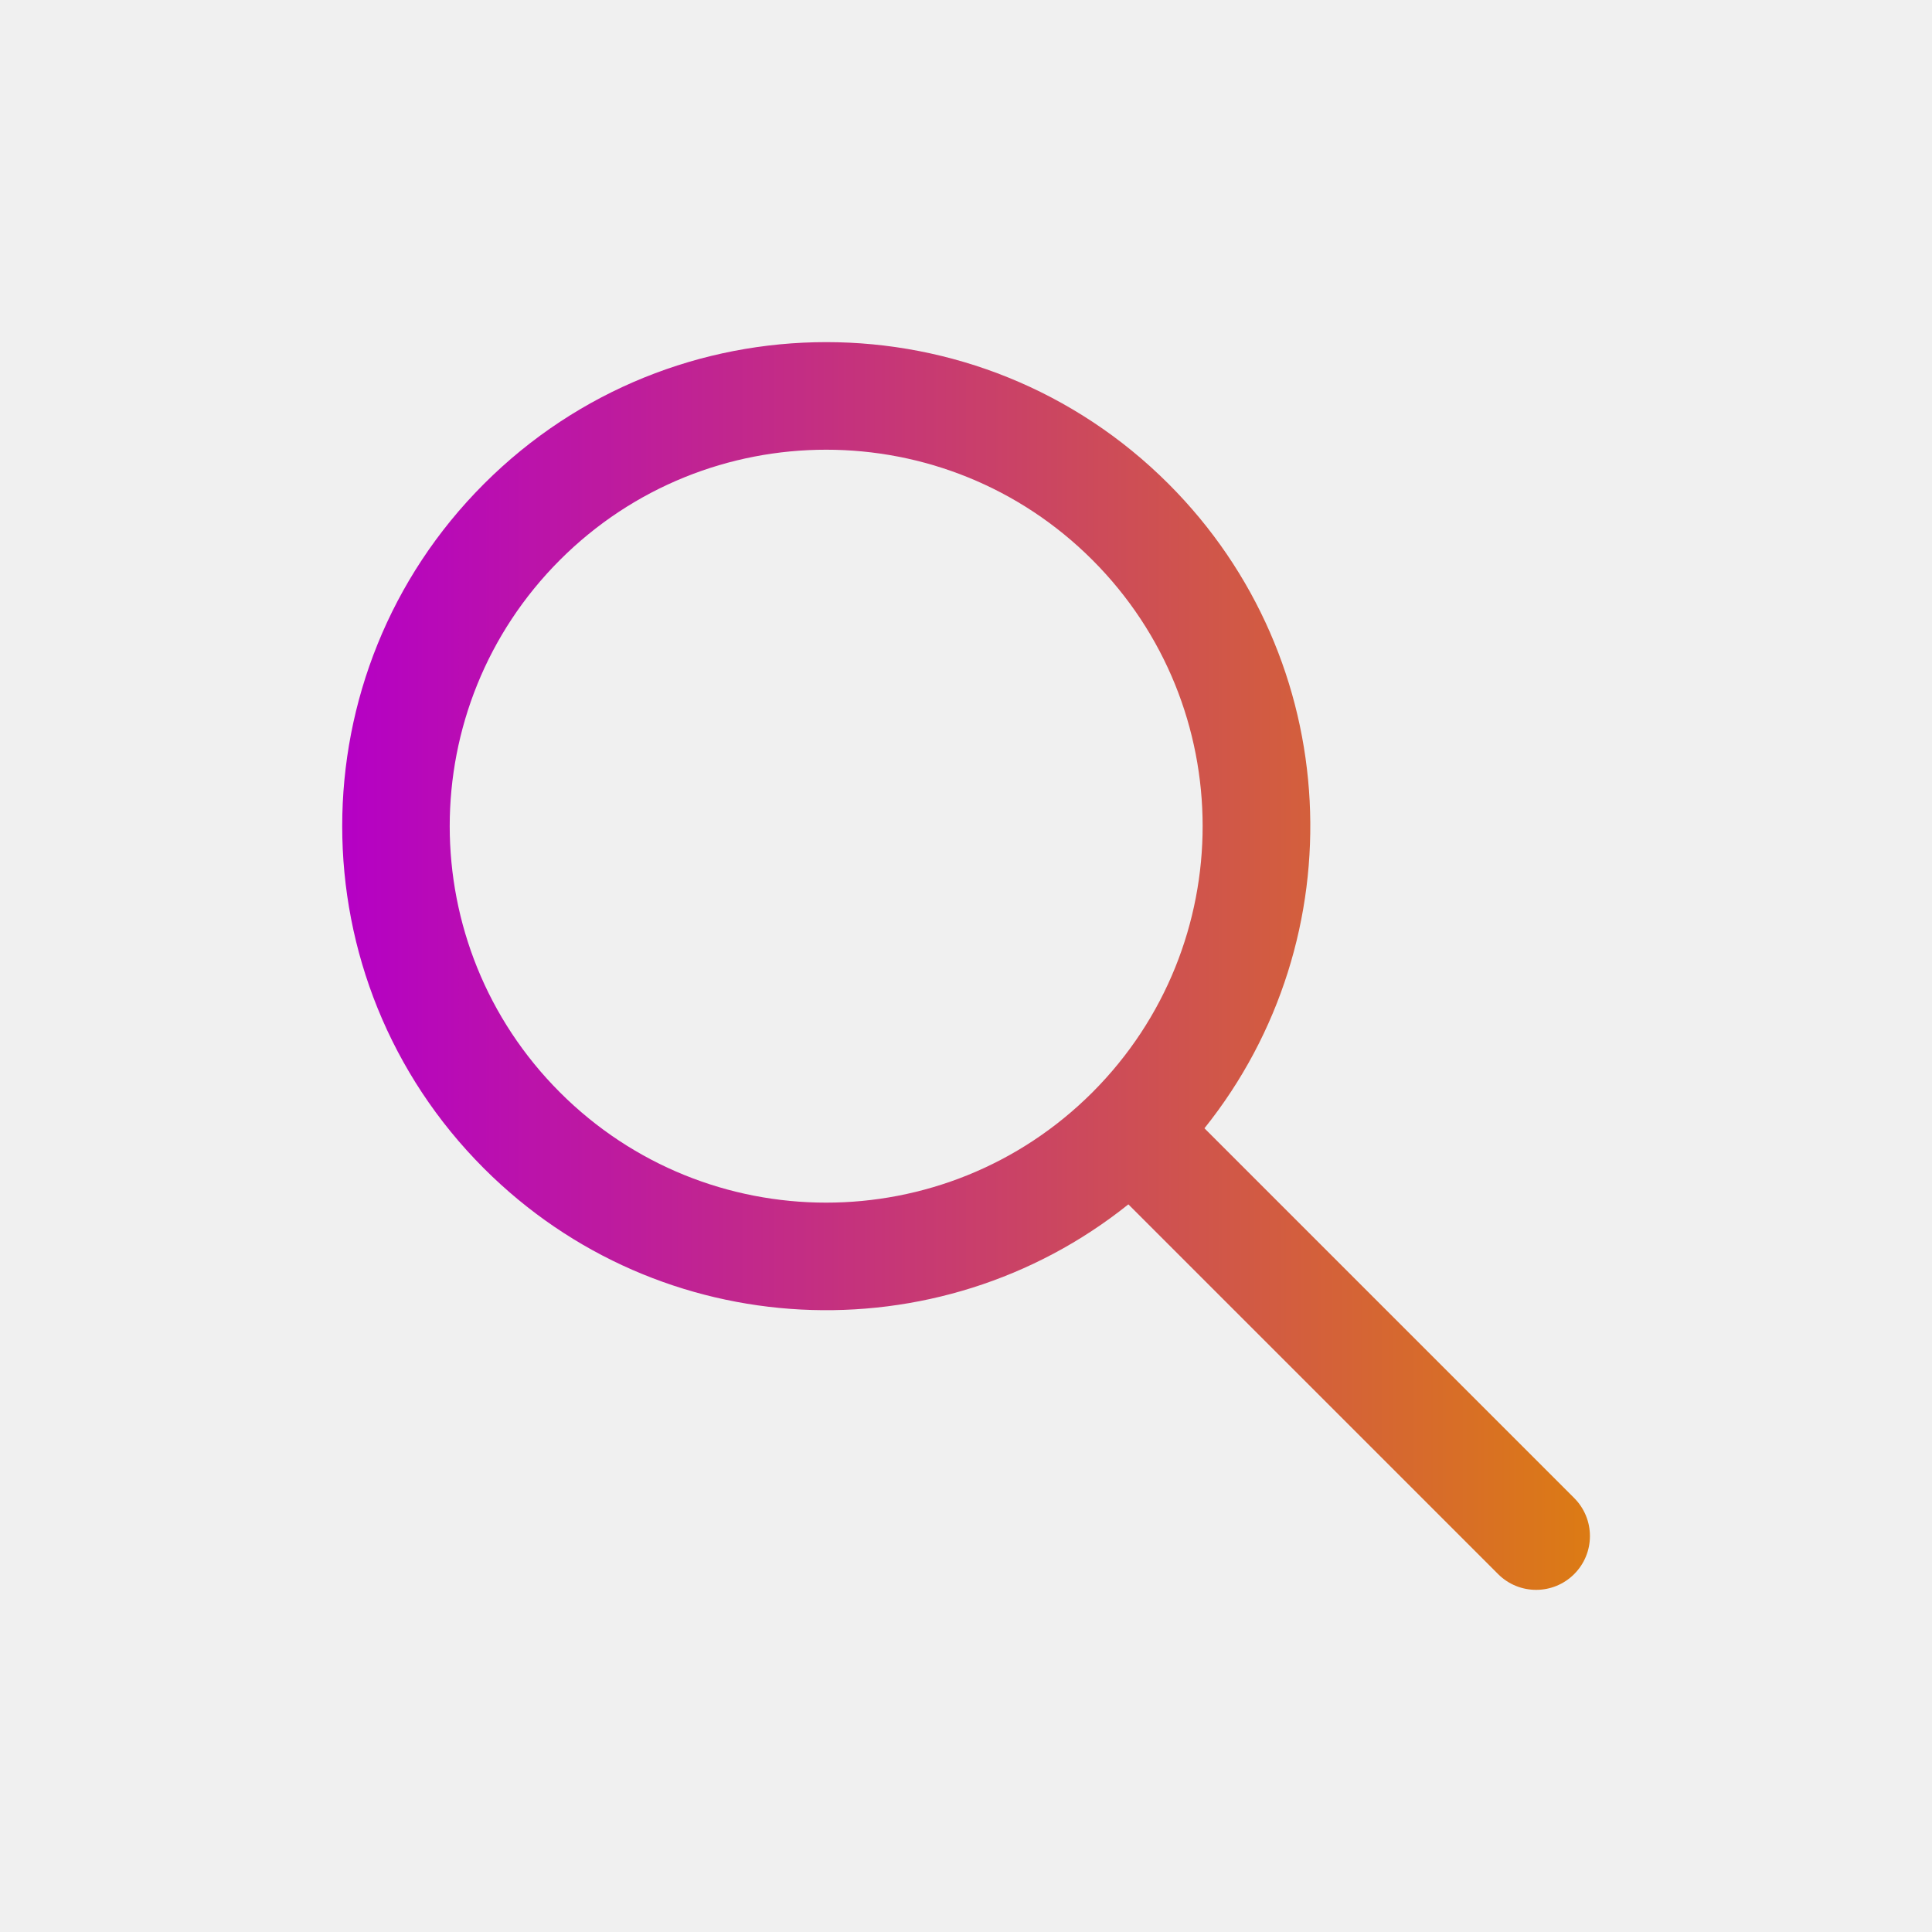
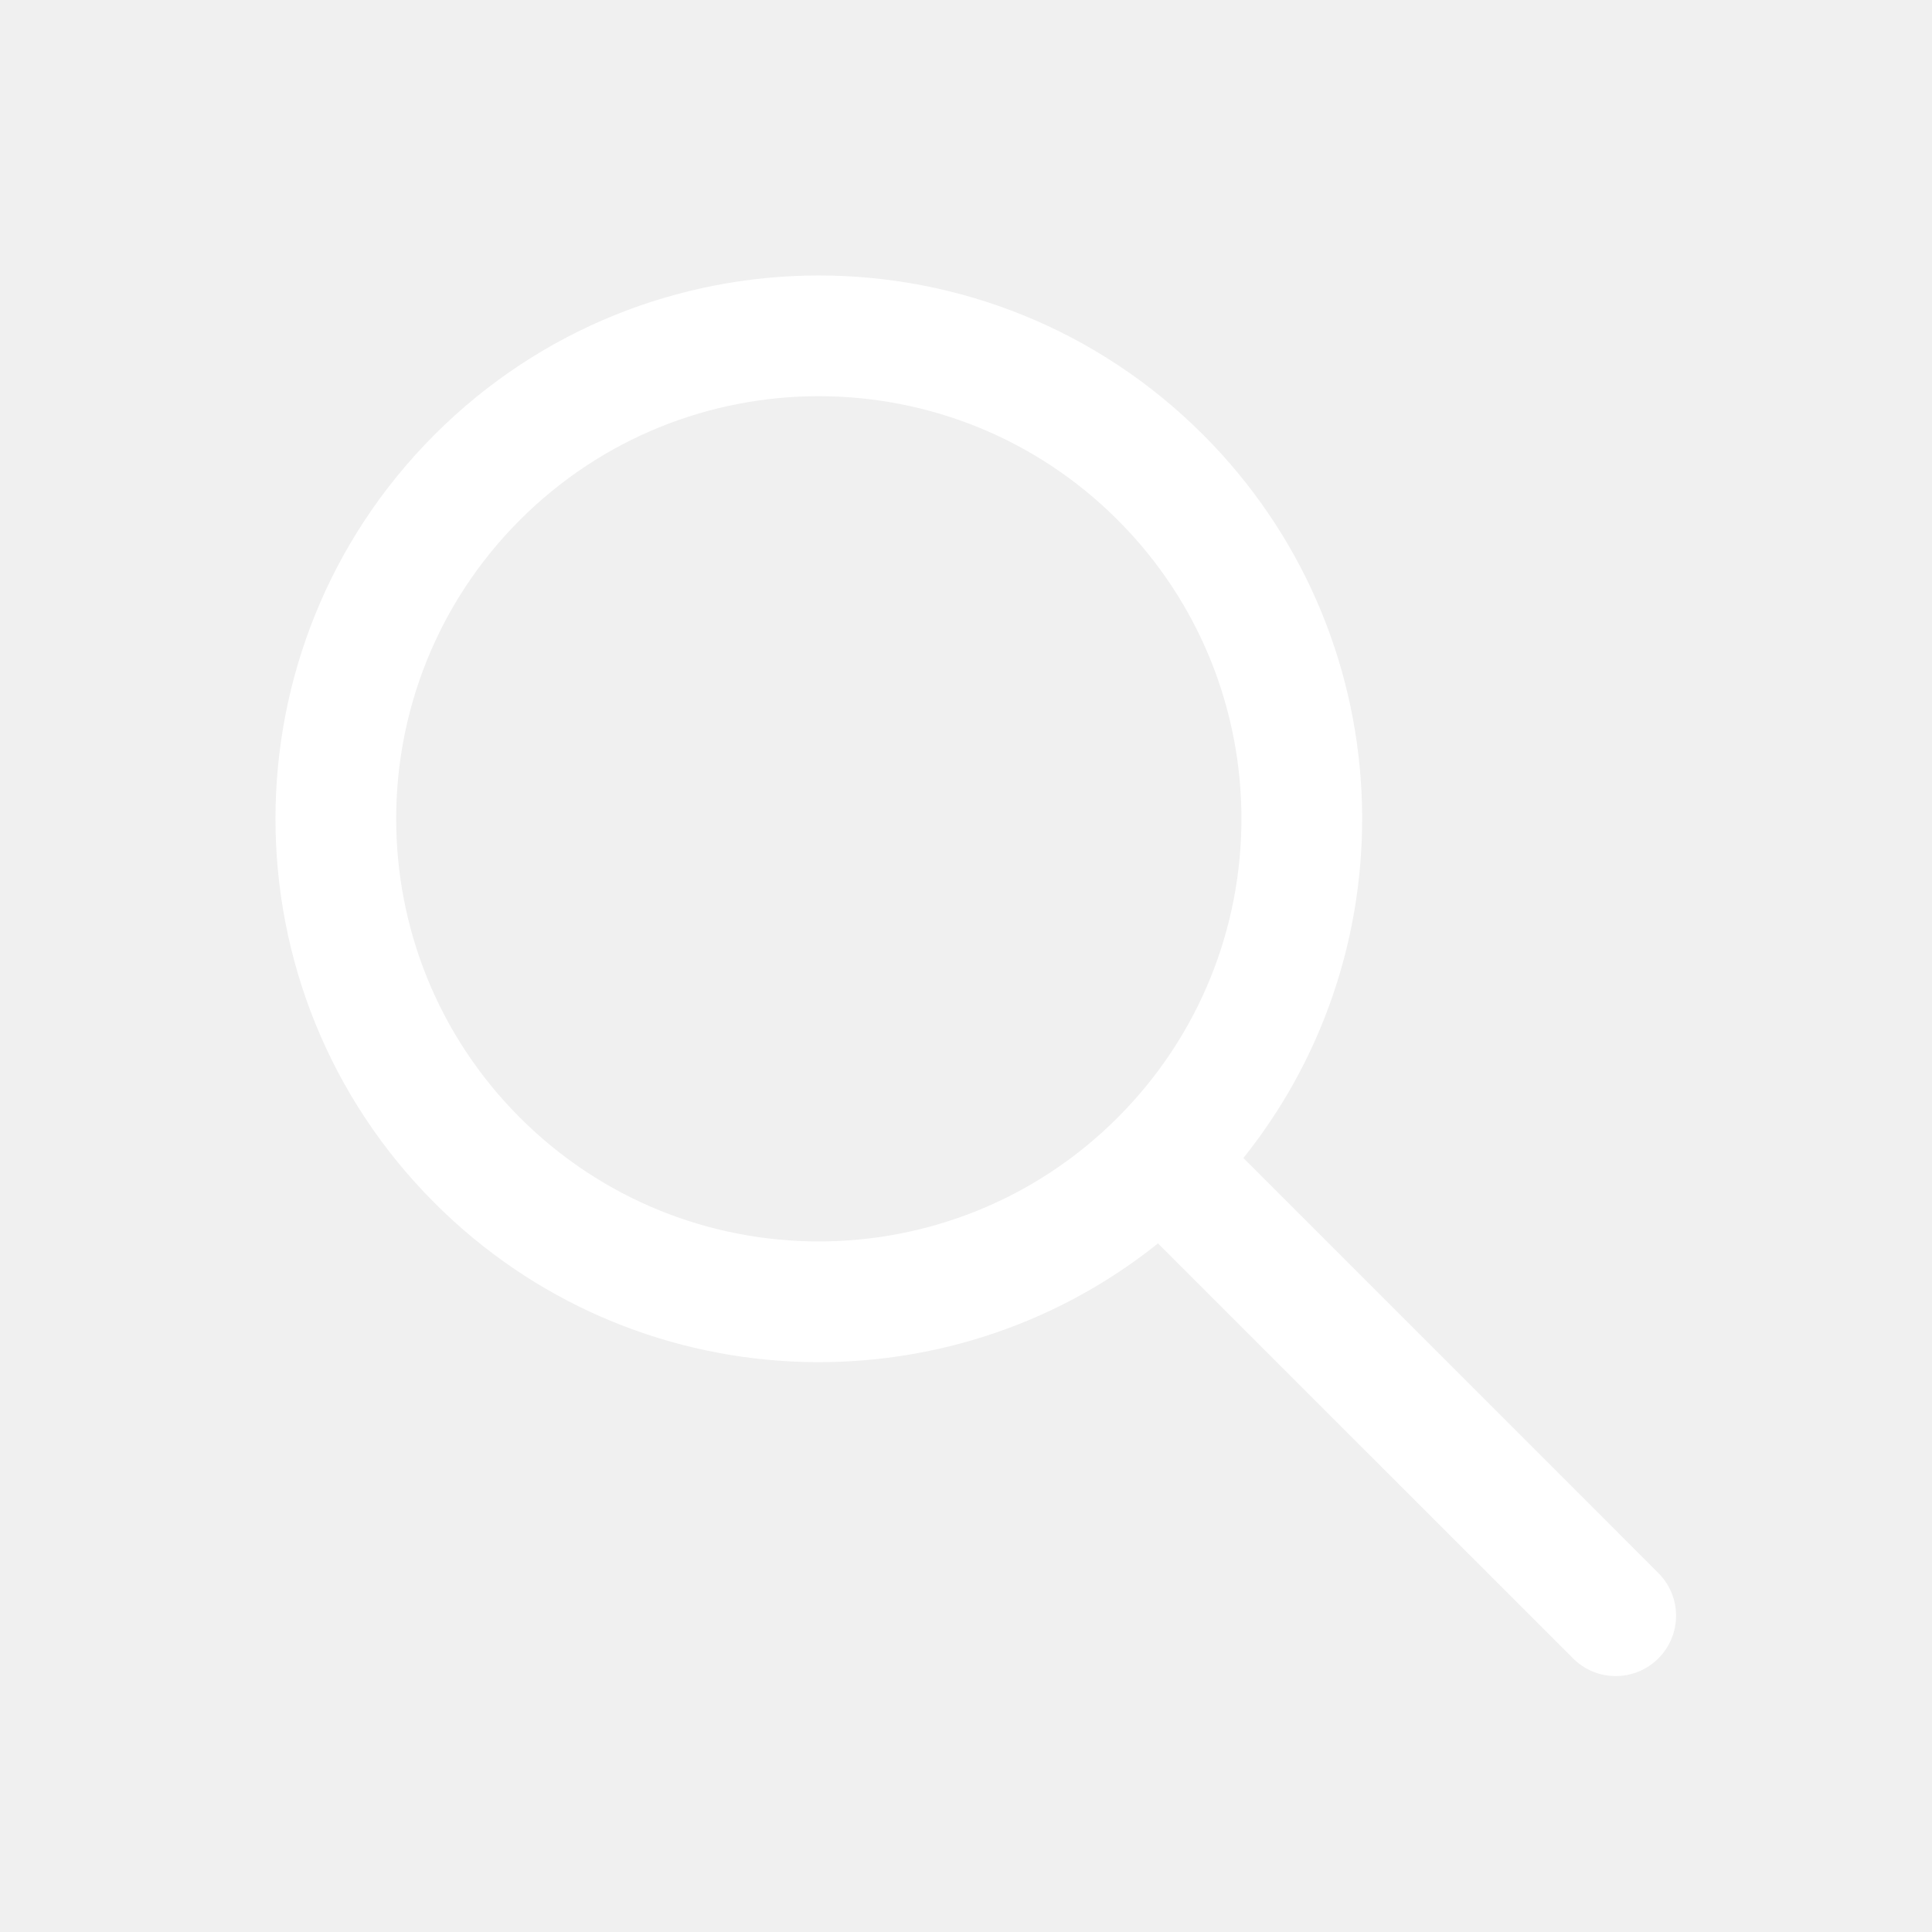
- <svg xmlns="http://www.w3.org/2000/svg" xmlns:xlink="http://www.w3.org/1999/xlink" width="24" height="24" viewBox="0 0 24 24" fill="none" version="1.1" id="svg4">
-   <defs id="defs8">
-     <linearGradient id="linearGradient839">
-       <stop style="stop-color:#b500c5;stop-opacity:1" offset="0" id="stop835" />
-       <stop style="stop-color:#dc7b14;stop-opacity:1" offset="1" id="stop837" />
-     </linearGradient>
-     <linearGradient gradientTransform="matrix(0.8908289,0,0,0.8908299,1.201984,1.201963)" xlink:href="#linearGradient839" id="linearGradient841" x1="3.422" y1="12.121" x2="20.821" y2="12.121" gradientUnits="userSpaceOnUse" />
-   </defs>
-   <path fill-rule="evenodd" clip-rule="evenodd" d="m 14.017,14.961 c -2.361,1.891 -5.817,1.742 -8.005,-0.446 -2.348,-2.348 -2.348,-6.156 0,-8.504 2.348,-2.348 6.156,-2.348 8.504,0 2.189,2.189 2.337,5.644 0.446,8.005 l 4.593,4.593 c 0.261,0.261 0.261,0.684 0,0.945 -0.261,0.261 -0.684,0.261 -0.945,0 z M 6.956,13.57 c -1.826,-1.826 -1.826,-4.788 0,-6.614 1.826,-1.826 4.788,-1.826 6.614,0 1.825,1.825 1.826,4.783 0.004,6.61 -0.001,0.001 -0.003,0.003 -0.004,0.004 -0.001,0.001 -0.003,0.003 -0.004,0.004 -1.827,1.822 -4.785,1.821 -6.61,-0.004 z" fill="black" id="path2" style="fill:url(#linearGradient841);fill-opacity:1;stroke-width:0.891" />
+ <svg xmlns="http://www.w3.org/2000/svg" width="24" height="24" viewBox="0 0 24 24" fill="none" version="1.1" id="svg4">
+   <defs id="defs8" />
+   <path fill-rule="evenodd" clip-rule="evenodd" d="M14.385 15.446C11.735 17.568 7.855 17.401 5.399 14.944C2.763 12.309 2.763 8.035 5.399 5.399C8.035 2.763 12.309 2.763 14.944 5.399C17.401 7.855 17.568 11.735 15.446 14.385L20.601 19.541C20.894 19.834 20.894 20.308 20.601 20.601C20.308 20.894 19.834 20.894 19.541 20.601L14.385 15.446ZM6.459 13.884C4.409 11.834 4.409 8.51 6.459 6.459C8.509 4.409 11.834 4.409 13.884 6.459C15.933 8.508 15.934 11.829 13.888 13.879C13.887 13.881 13.885 13.882 13.884 13.884C13.882 13.885 13.881 13.887 13.879 13.888C11.829 15.934 8.508 15.933 6.459 13.884Z" fill="black" id="path2" style="fill:#ffffff" />
</svg>
